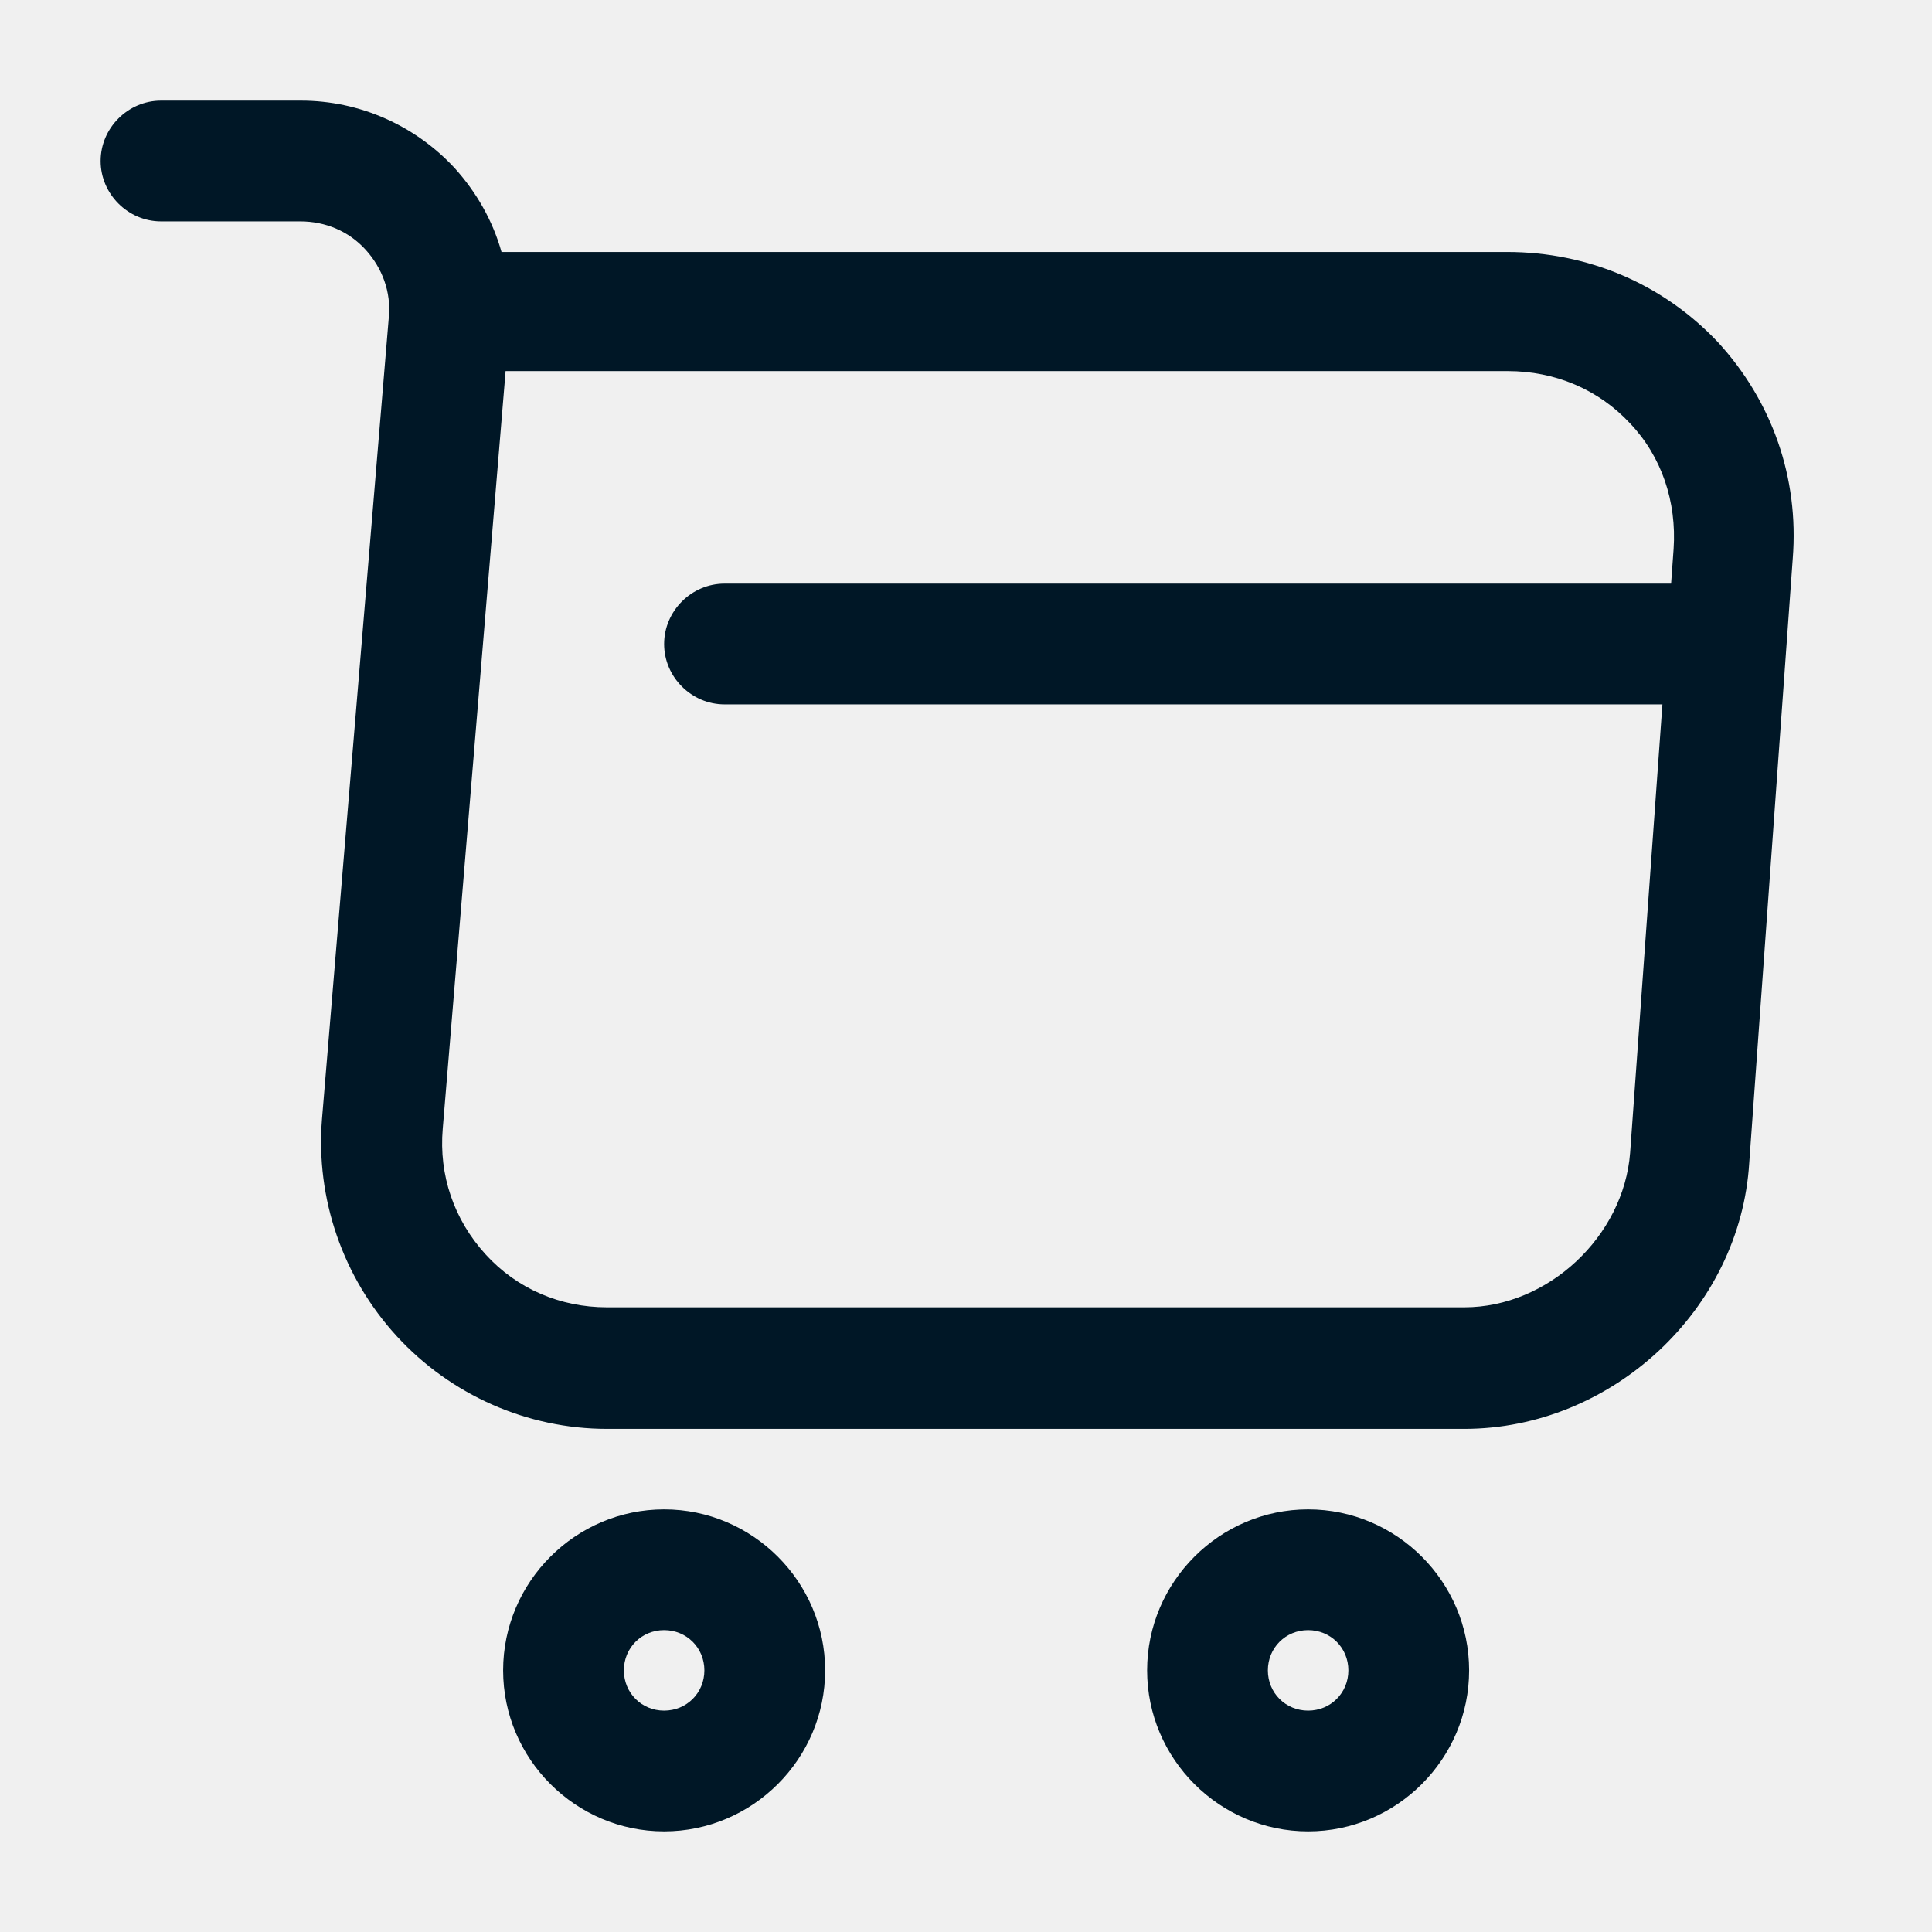
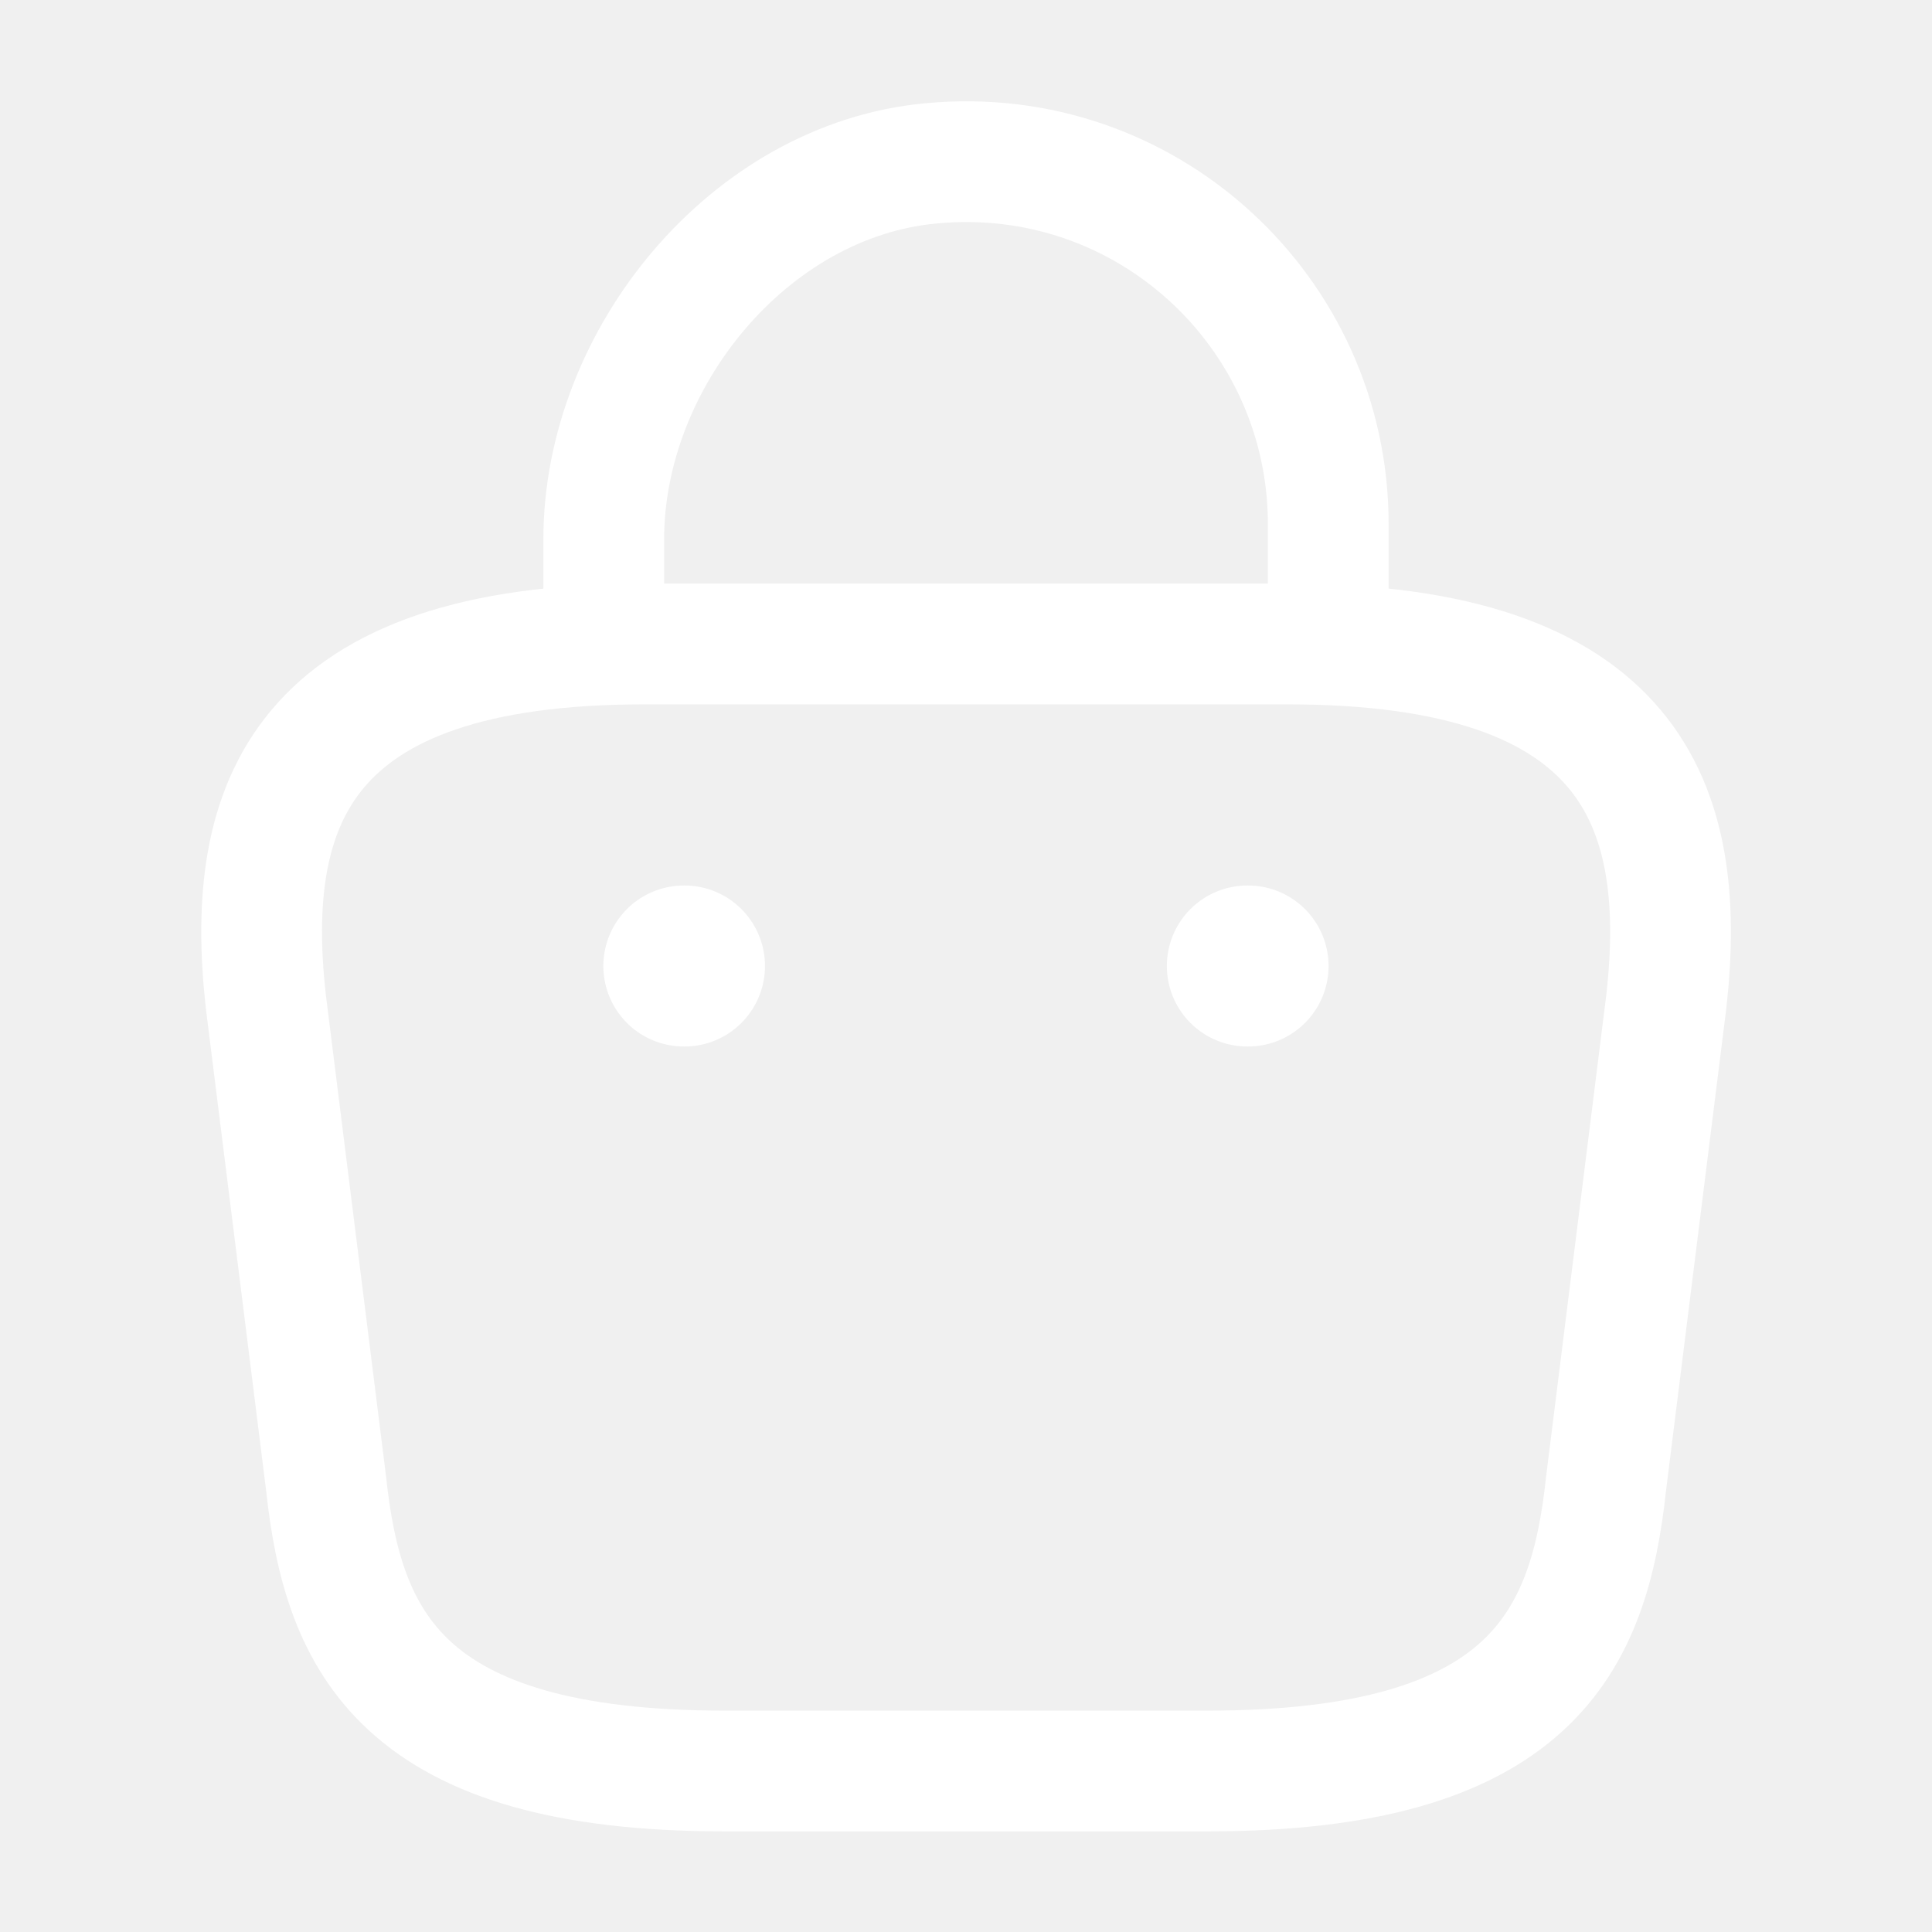
<svg xmlns="http://www.w3.org/2000/svg" width="24" height="24" viewBox="0 0 24 24" fill="none">
-   <path d="M18.19 17.75H7.54C6.55 17.75 5.6 17.33 4.93 16.6C4.26 15.87 3.92 14.89 4 13.9L4.83 3.94C4.86 3.63 4.75 3.33 4.54 3.1C4.33 2.87 4.04 2.75 3.73 2.75H2C1.59 2.75 1.25 2.41 1.25 2C1.25 1.59 1.59 1.25 2 1.25H3.74C4.47 1.25 5.16 1.56 5.65 2.09C5.92 2.39 6.12 2.74 6.23 3.13H18.72C19.73 3.13 20.66 3.53 21.34 4.25C22.01 4.98 22.35 5.93 22.27 6.94L21.73 14.44C21.62 16.27 20.02 17.75 18.19 17.75ZM6.28 4.62L5.5 14.02C5.45 14.6 5.64 15.15 6.03 15.58C6.42 16.01 6.96 16.24 7.54 16.24H18.19C19.23 16.24 20.17 15.36 20.25 14.32L20.79 6.82C20.83 6.23 20.64 5.67 20.25 5.26C19.86 4.84 19.32 4.61 18.73 4.61H6.28V4.62Z" fill="#001726" />
-   <path d="M16.25 22.75C15.15 22.75 14.25 21.85 14.25 20.75C14.25 19.65 15.15 18.75 16.25 18.75C17.35 18.75 18.25 19.65 18.25 20.75C18.25 21.85 17.35 22.75 16.25 22.75ZM16.25 20.25C15.97 20.25 15.75 20.47 15.75 20.75C15.75 21.03 15.97 21.25 16.25 21.25C16.53 21.25 16.75 21.03 16.75 20.75C16.75 20.47 16.53 20.25 16.25 20.25Z" fill="#001726" />
-   <path d="M8.25 22.75C7.15 22.75 6.25 21.85 6.25 20.75C6.25 19.65 7.15 18.75 8.25 18.75C9.35 18.75 10.25 19.65 10.25 20.75C10.25 21.85 9.35 22.75 8.25 22.75ZM8.25 20.25C7.97 20.25 7.75 20.47 7.75 20.75C7.75 21.03 7.97 21.25 8.25 21.25C8.53 21.25 8.75 21.03 8.75 20.75C8.75 20.47 8.53 20.25 8.25 20.25Z" fill="#001726" />
-   <path d="M21 8.75H9C8.59 8.75 8.25 8.41 8.25 8C8.25 7.59 8.59 7.25 9 7.25H21C21.41 7.25 21.75 7.59 21.75 8C21.75 8.41 21.41 8.75 21 8.75Z" fill="#001726" />
+   <path d="M7.5 7.67V6.7C7.5 4.45 9.31 2.24 11.56 2.03C14.24 1.77 16.5 3.88 16.5 6.51V7.89" stroke="white" stroke-width="1.5" stroke-miterlimit="10" stroke-linecap="round" stroke-linejoin="round" />
+   <path d="M9.001 22H15.001C19.021 22 19.741 20.39 19.951 18.43L20.701 12.43C20.971 9.99 20.271 8 16.001 8H8.001C3.731 8 3.031 9.99 3.301 12.43L4.051 18.43C4.261 20.39 4.981 22 9.001 22Z" stroke="white" stroke-width="1.5" stroke-miterlimit="10" stroke-linecap="round" stroke-linejoin="round" />
+   <path d="M15.495 12H15.504" stroke="white" stroke-width="2" stroke-linecap="round" stroke-linejoin="round" />
+   <path d="M8.495 12H8.503" stroke="white" stroke-width="2" stroke-linecap="round" stroke-linejoin="round" />
</svg>
